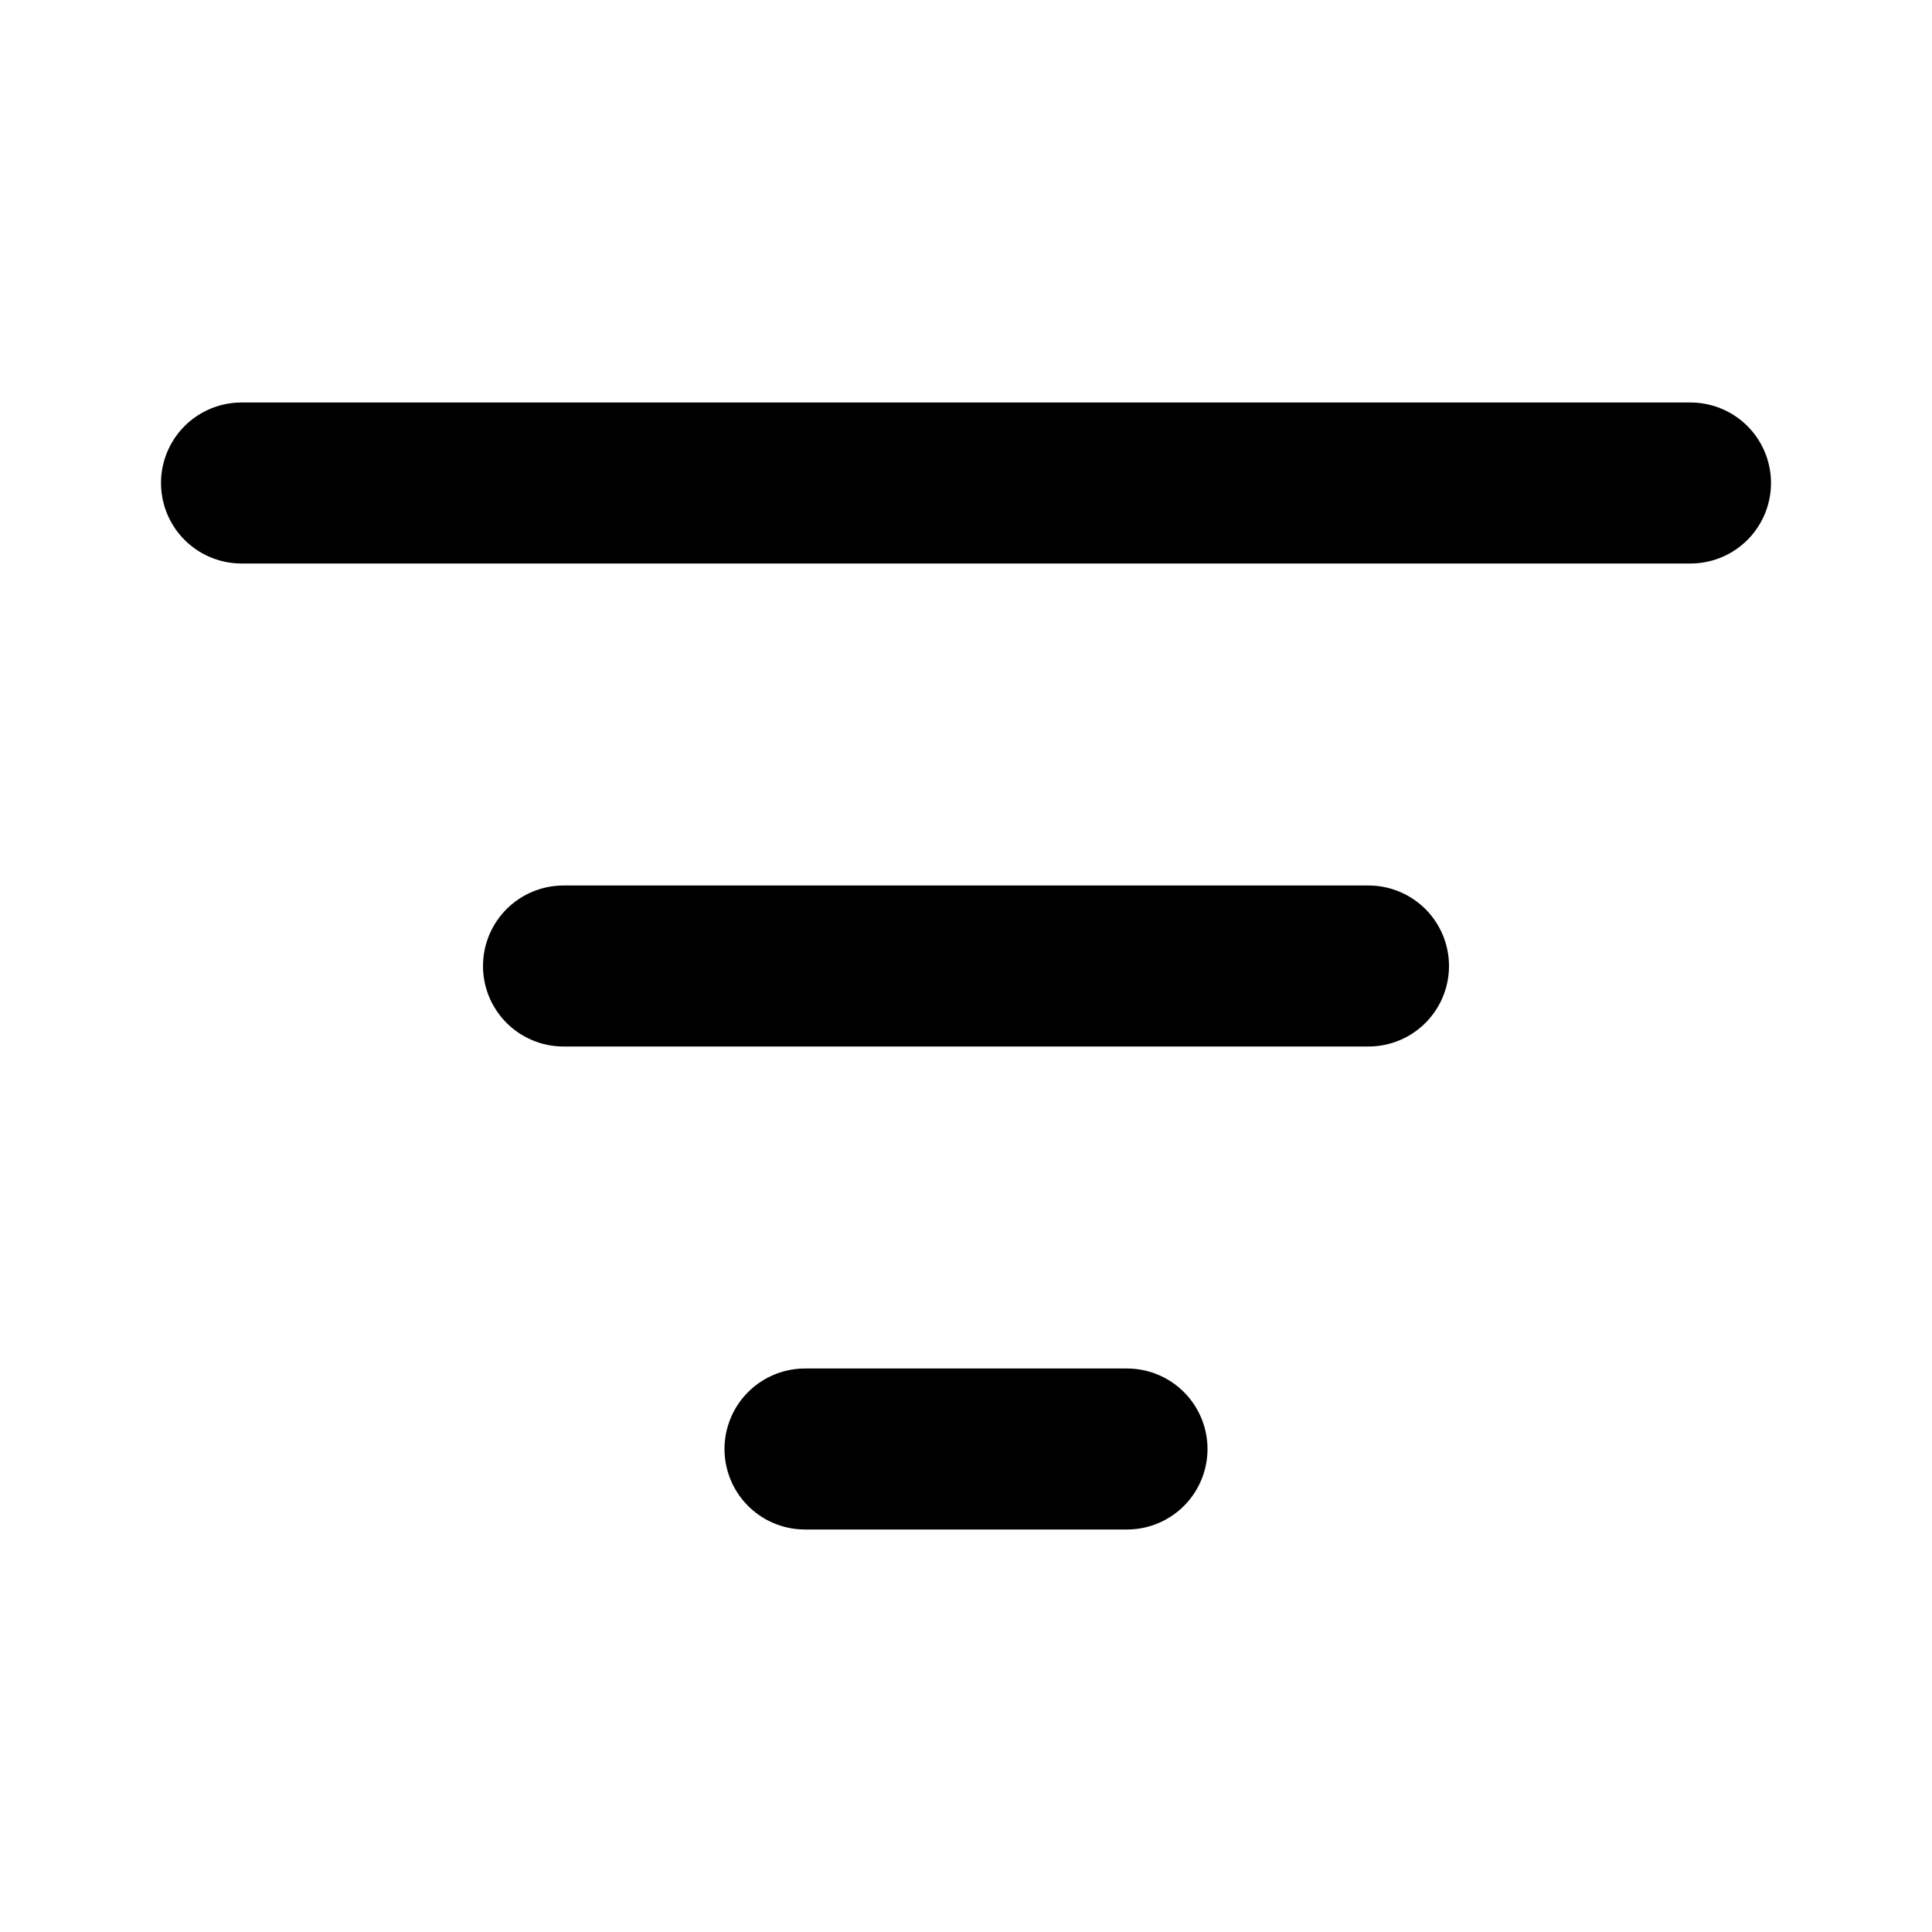
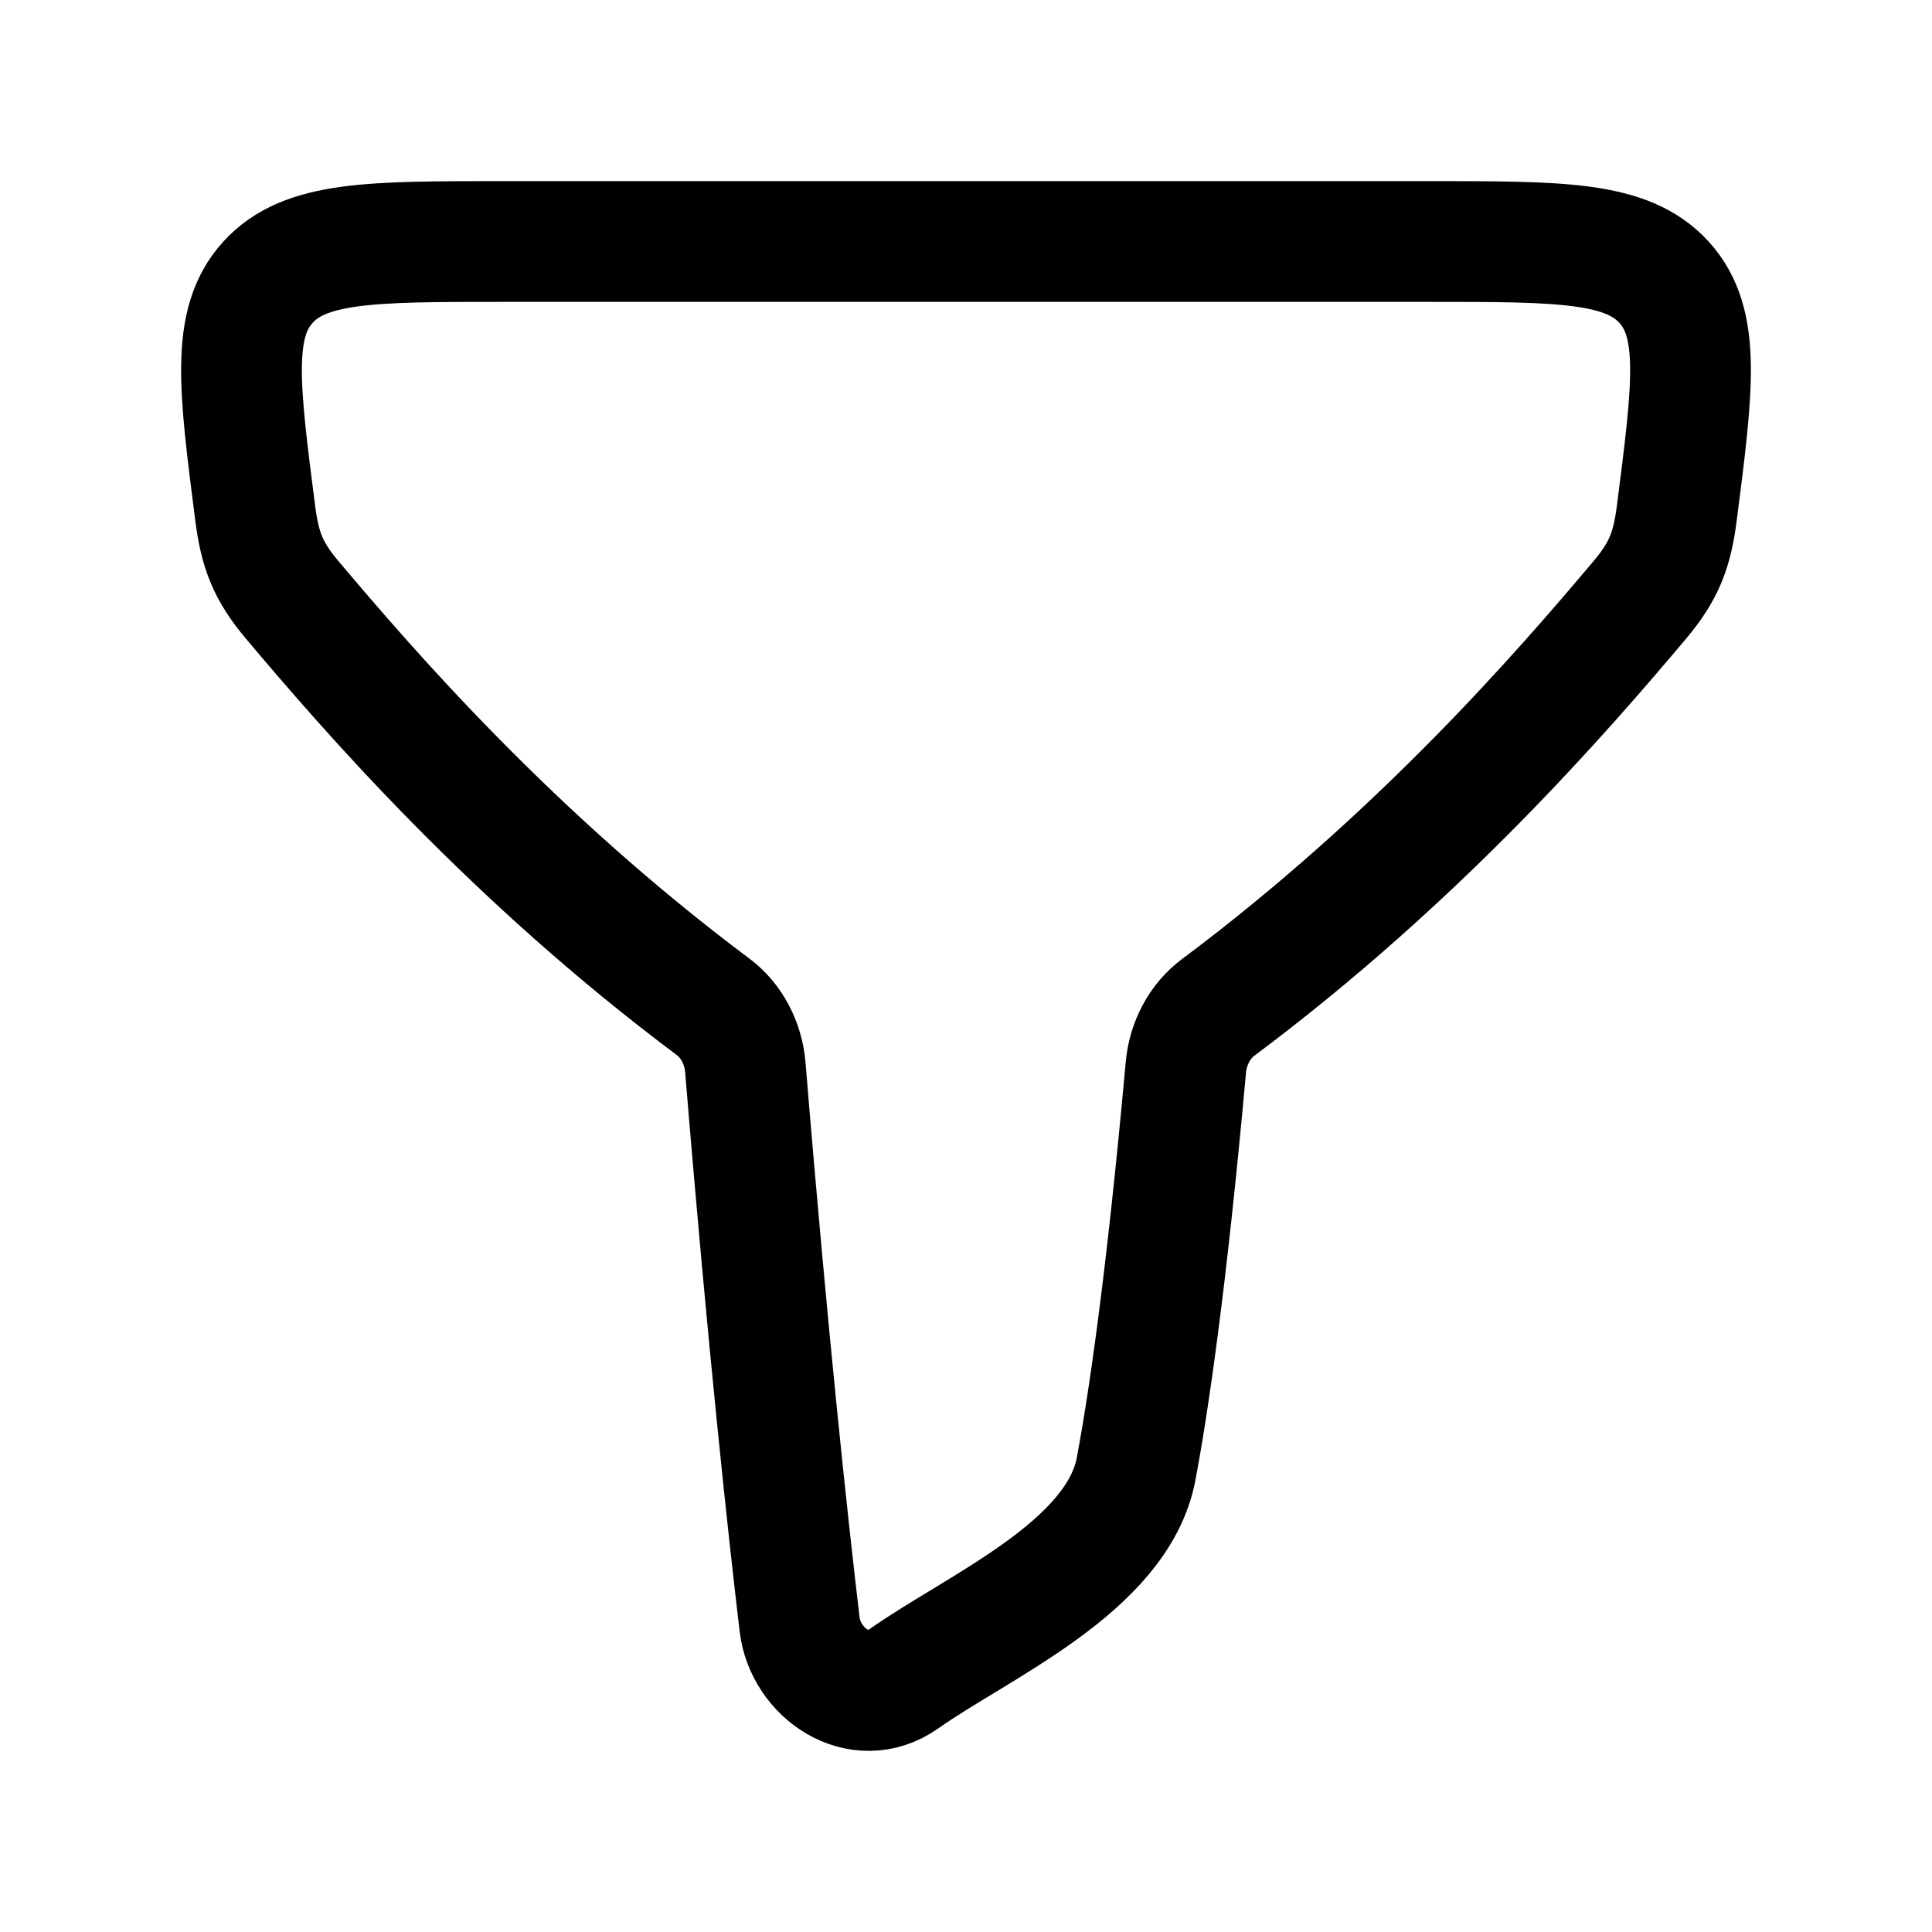
- <svg xmlns="http://www.w3.org/2000/svg" viewBox="0 0 24 24" fill="none" stroke="#000" stroke-width="2" stroke-linecap="round" stroke-linejoin="round">
-   <path d="M3 6h18" />
-   <path d="M7 12h10" />
-   <path d="M10 18h4" />
+ <svg xmlns="http://www.w3.org/2000/svg" viewBox="0 0 24 24" width="24" height="24" color="currentColor" fill="none" stroke="currentColor" stroke-width="1.5" stroke-linecap="round" stroke-linejoin="round">
+   <path d="M8.857 12.506C6.369 10.646 4.596 8.599 3.627 7.449C3.328 7.093 3.229 6.832 3.17 6.373C2.968 4.801 2.867 4.015 3.328 3.507C3.789 3 4.604 3 6.234 3H17.766C19.396 3 20.211 3 20.672 3.507C21.133 4.015 21.032 4.801 20.83 6.373C20.771 6.832 20.672 7.093 20.373 7.449C19.403 8.601 17.626 10.651 15.133 12.514C14.907 12.682 14.758 12.957 14.731 13.261C14.484 15.992 14.256 17.488 14.114 18.244C13.885 19.466 12.153 20.201 11.226 20.856C10.674 21.247 10.004 20.782 9.933 20.178C9.796 19.026 9.54 16.686 9.259 13.261C9.234 12.954 9.085 12.676 8.857 12.506Z" />
</svg>
